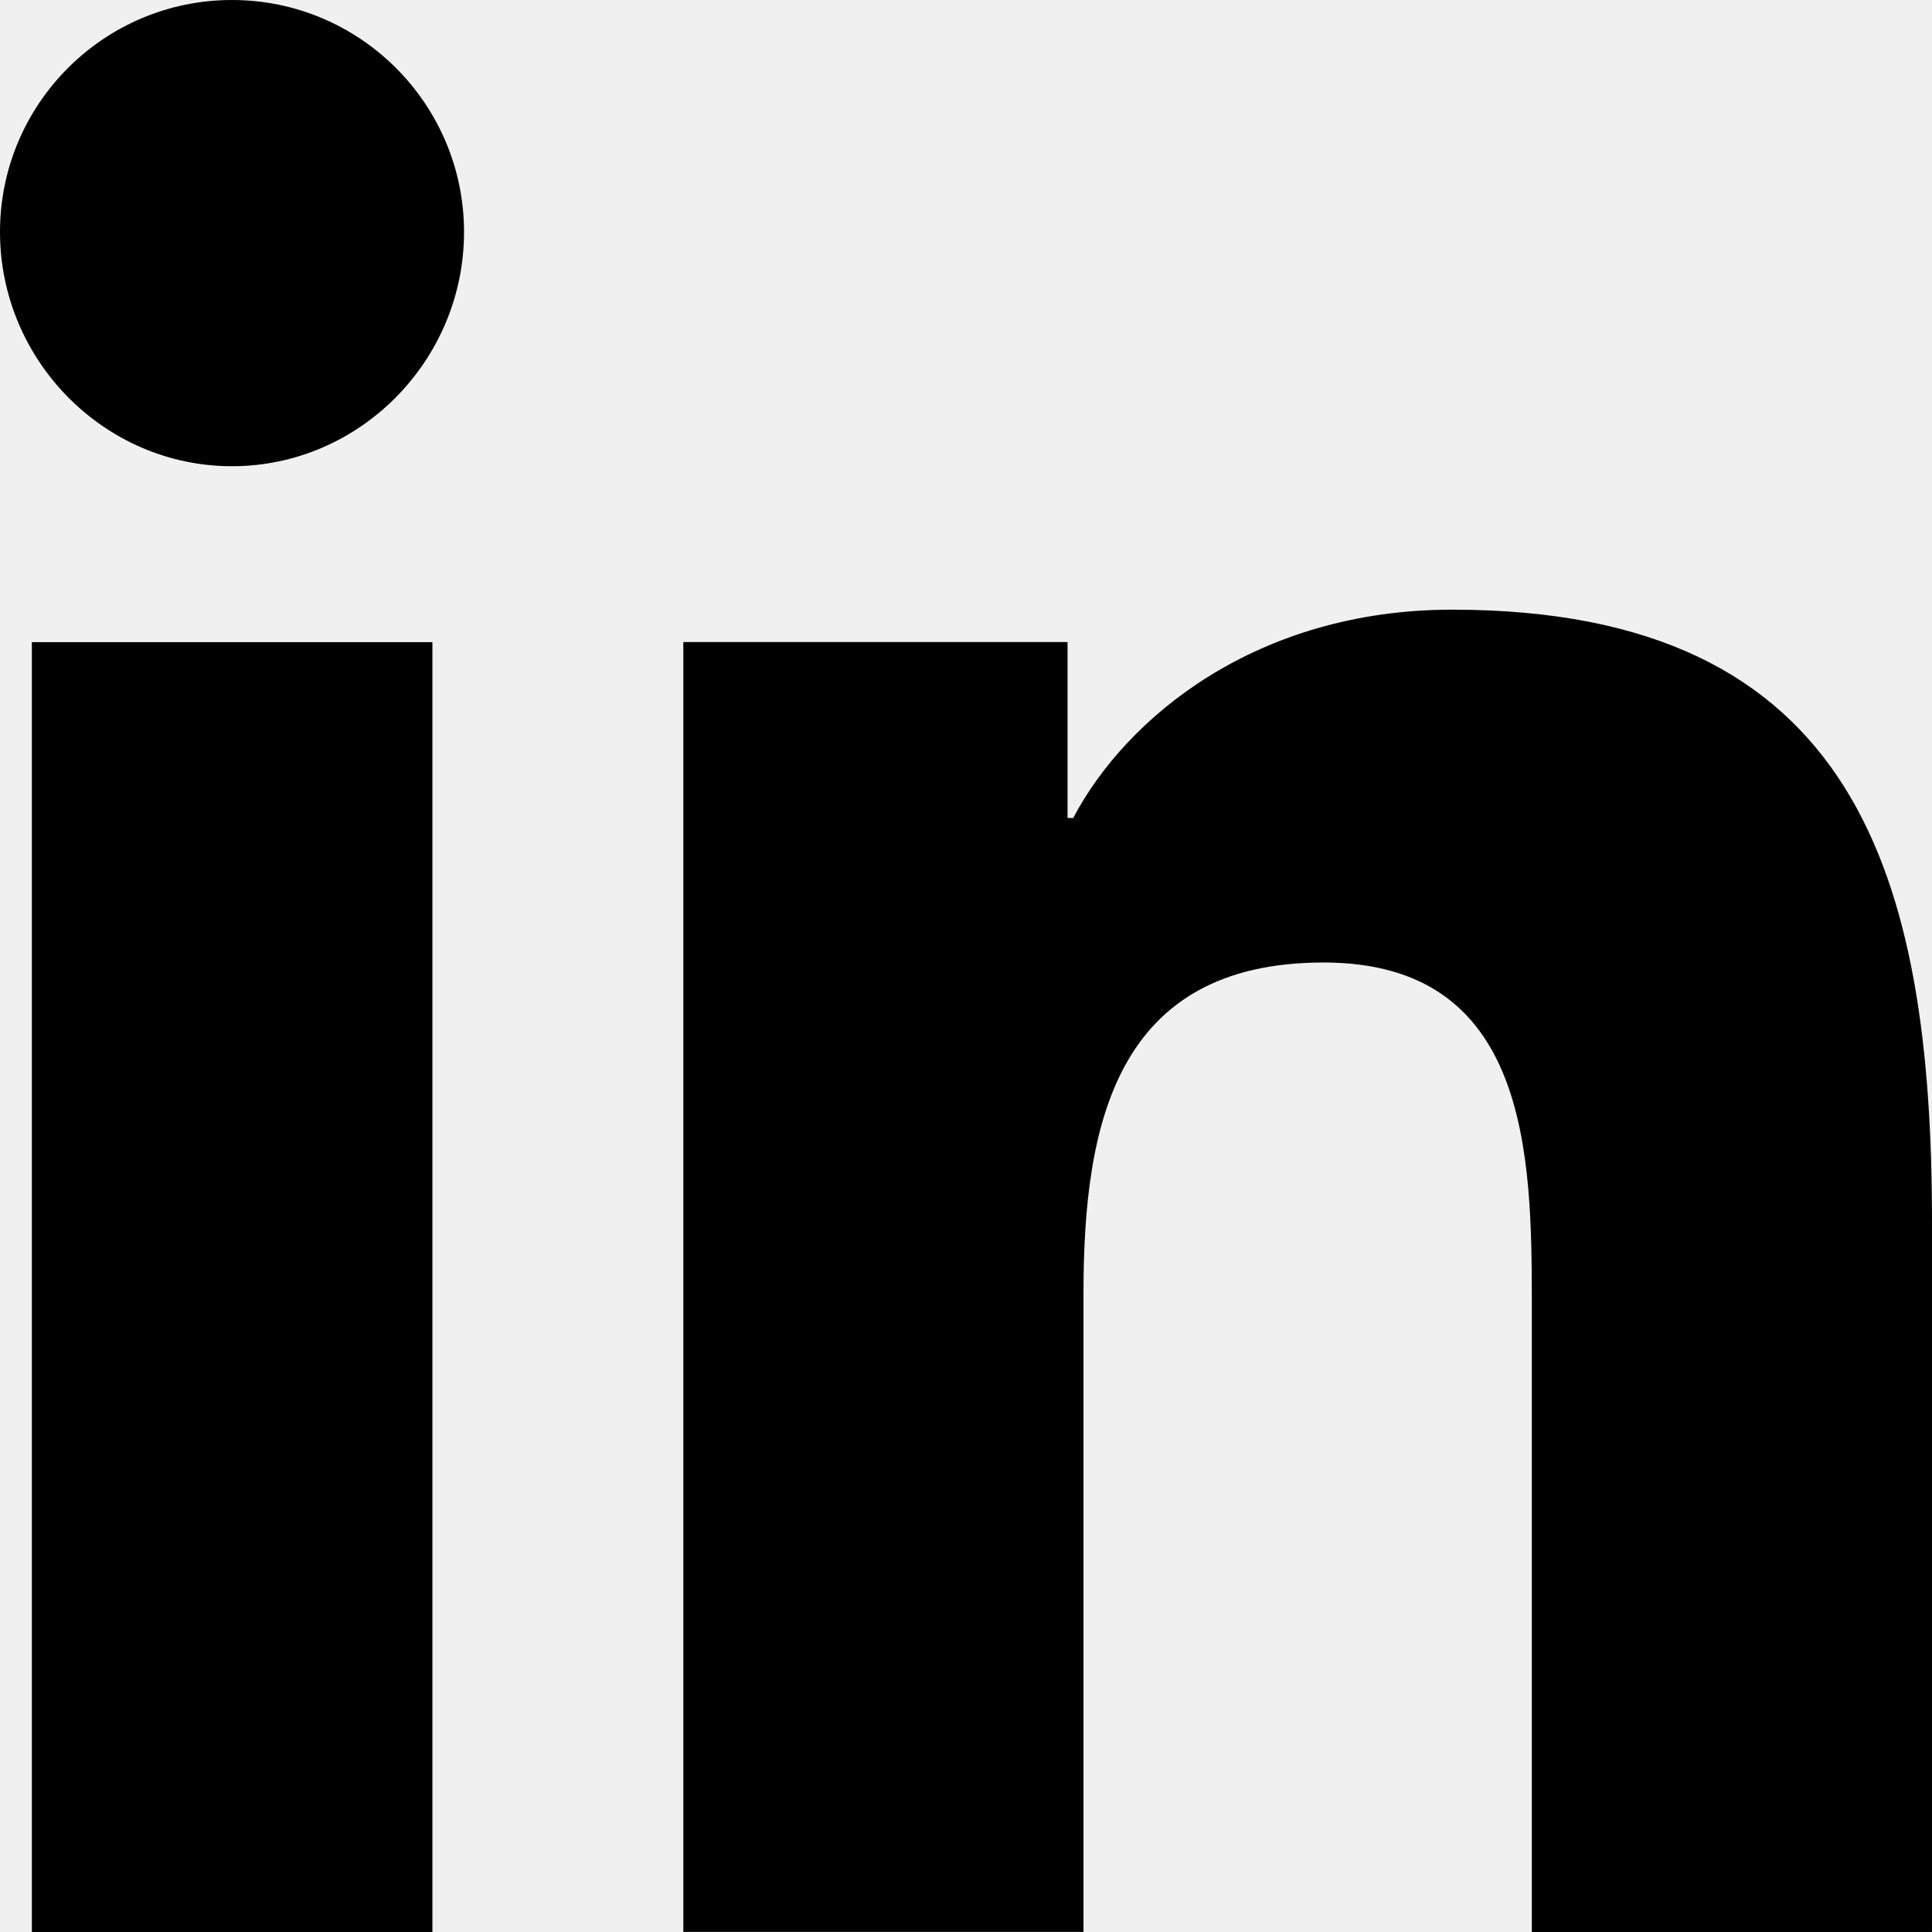
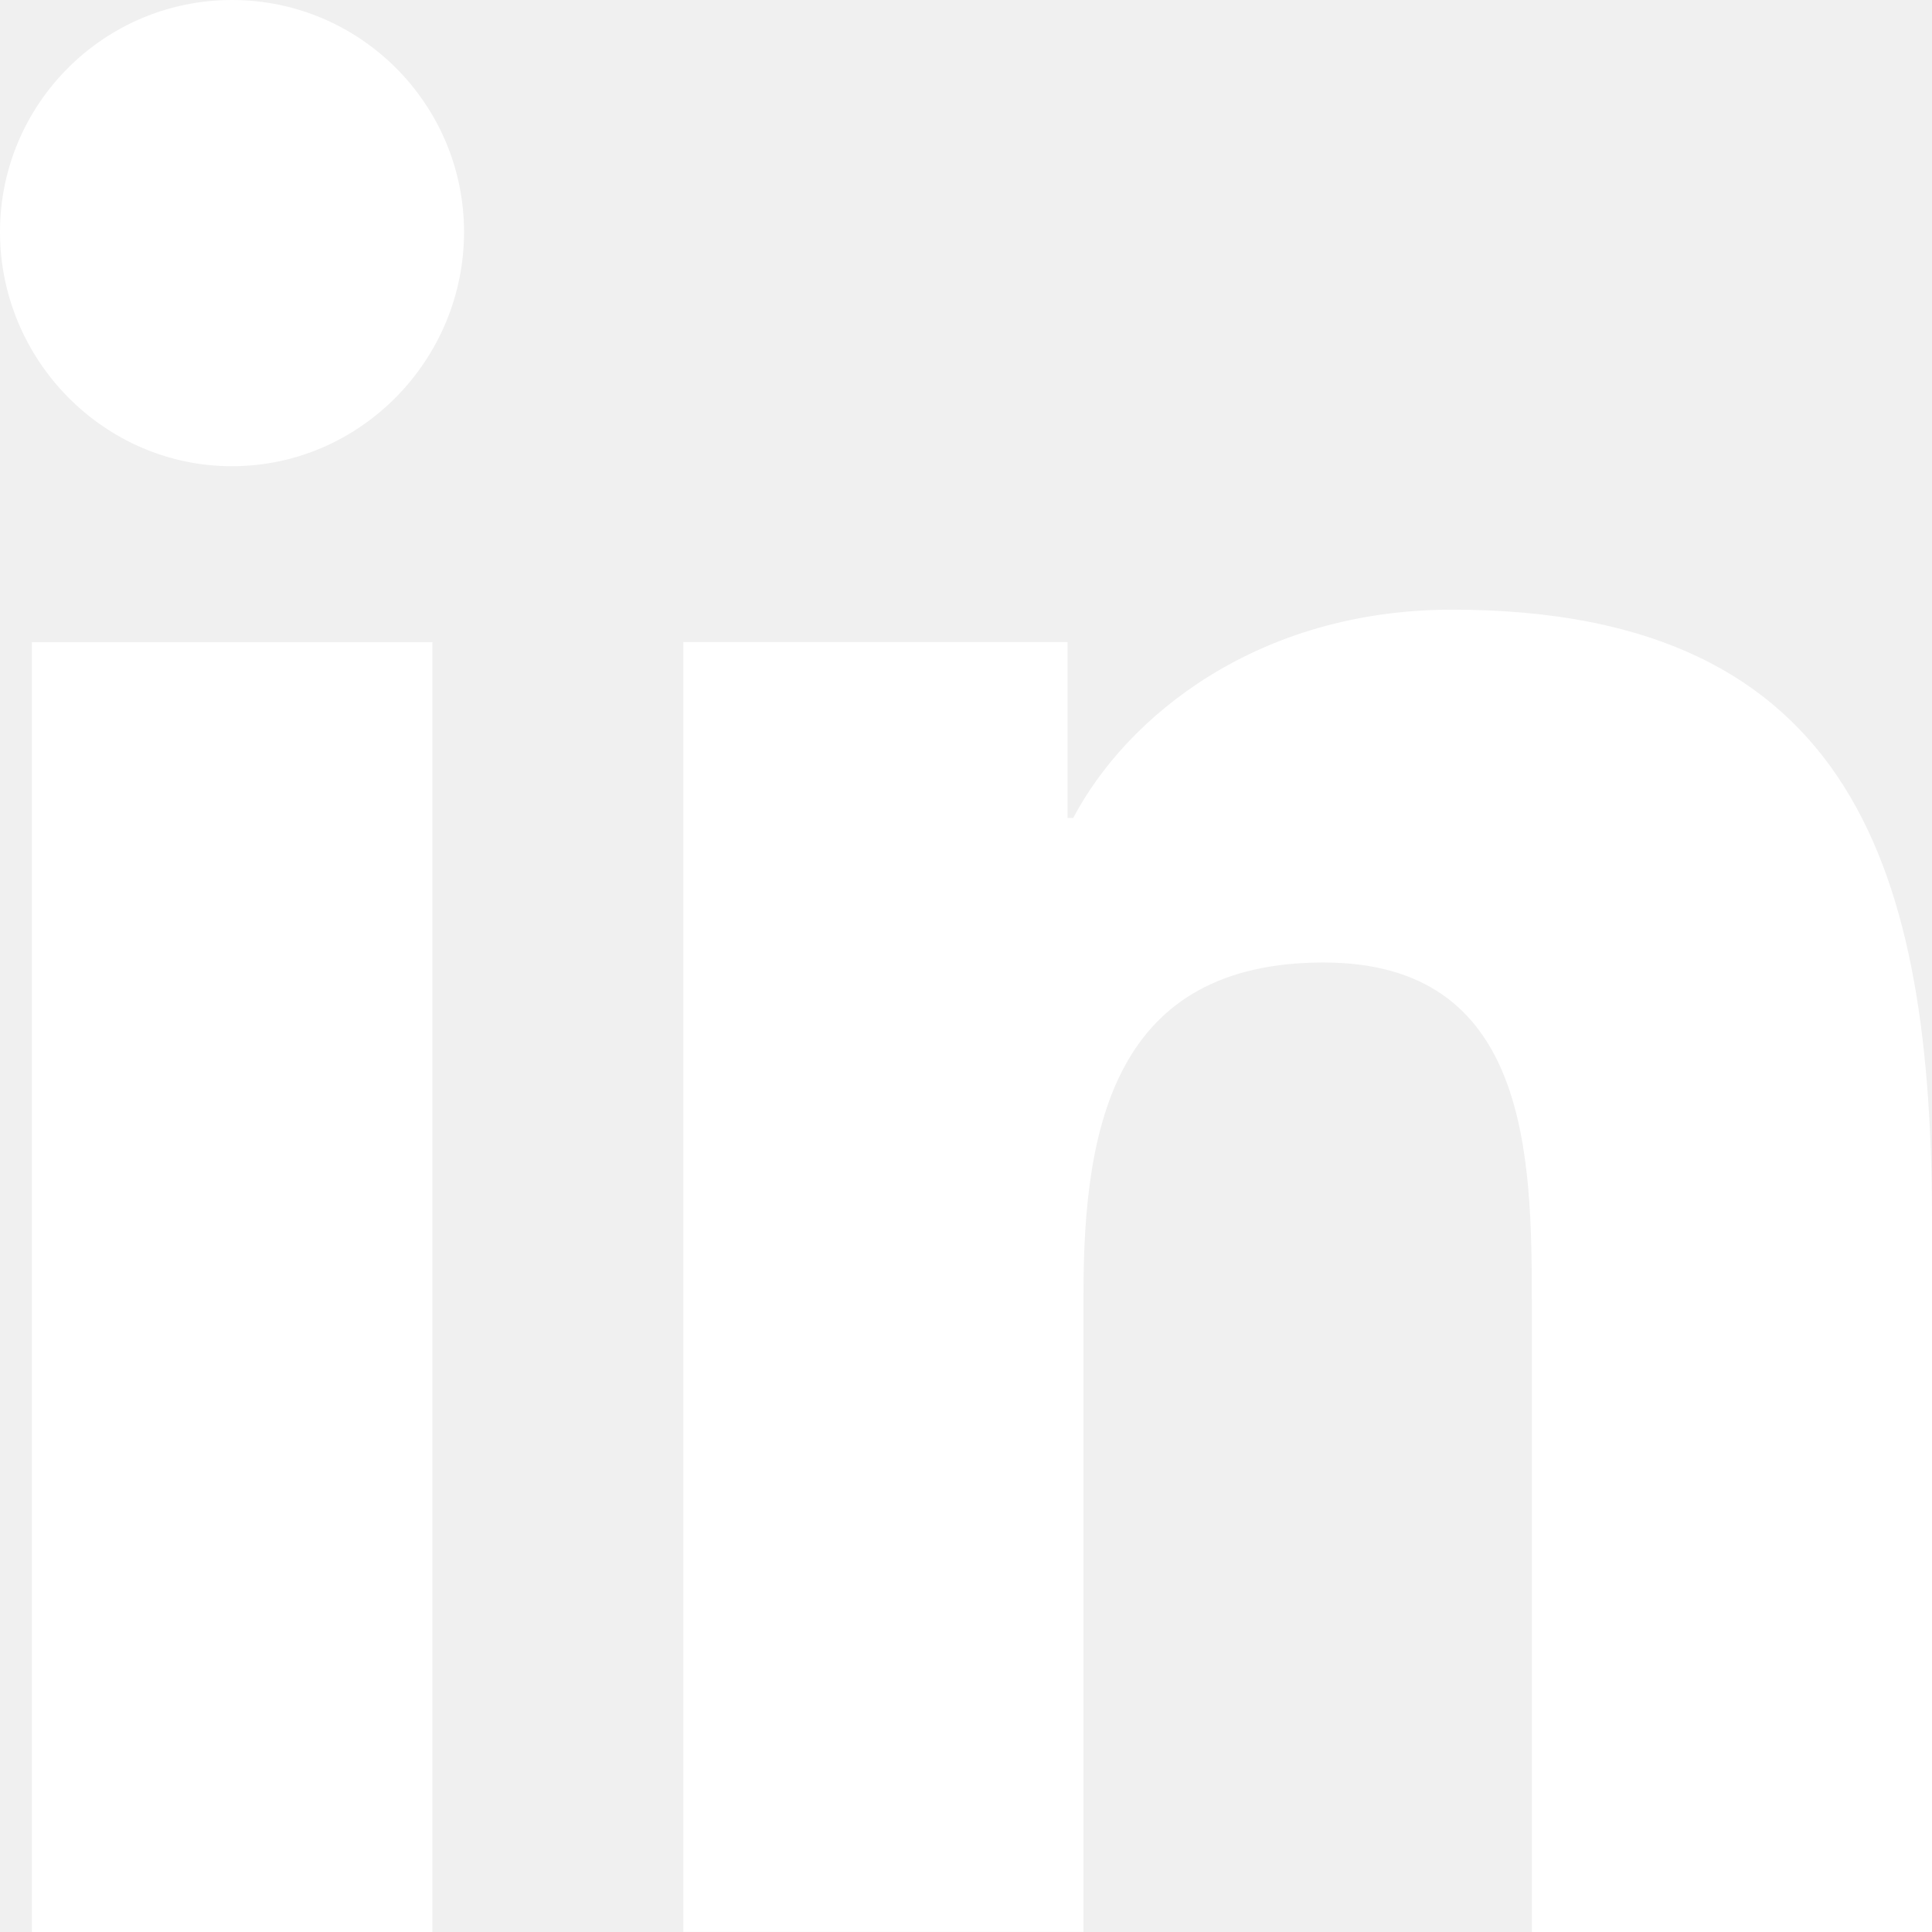
<svg xmlns="http://www.w3.org/2000/svg" width="16" height="16" viewBox="0 0 16 16" fill="none">
-   <path d="M15.996 16V15.999H16V10.131C16 7.261 15.382 5.049 12.026 5.049C10.413 5.049 9.33 5.935 8.888 6.774H8.841V5.317H5.659V15.999H8.973V10.71C8.973 9.317 9.237 7.971 10.961 7.971C12.661 7.971 12.686 9.56 12.686 10.799V16H15.996Z" fill="#000000" />
-   <path d="M0.264 5.318H3.581V16H0.264V5.318Z" fill="#000000" />
-   <path d="M1.921 0C0.861 0 0 0.861 0 1.921C0 2.982 0.861 3.861 1.921 3.861C2.982 3.861 3.843 2.982 3.843 1.921C3.842 0.861 2.981 0 1.921 0V0Z" fill="#000000" />
+   <path d="M15.996 16V15.999H16V10.131C16 7.261 15.382 5.049 12.026 5.049C10.413 5.049 9.33 5.935 8.888 6.774H8.841V5.317H5.659V15.999H8.973V10.71C8.973 9.317 9.237 7.971 10.961 7.971C12.661 7.971 12.686 9.56 12.686 10.799V16H15.996Z" fill="white" />
+   <path d="M0.264 5.318H3.581V16H0.264V5.318Z" fill="white" />
+   <path d="M1.921 0C0.861 0 0 0.861 0 1.921C0 2.982 0.861 3.861 1.921 3.861C2.982 3.861 3.843 2.982 3.843 1.921C3.842 0.861 2.981 0 1.921 0V0Z" fill="white" />
</svg>
